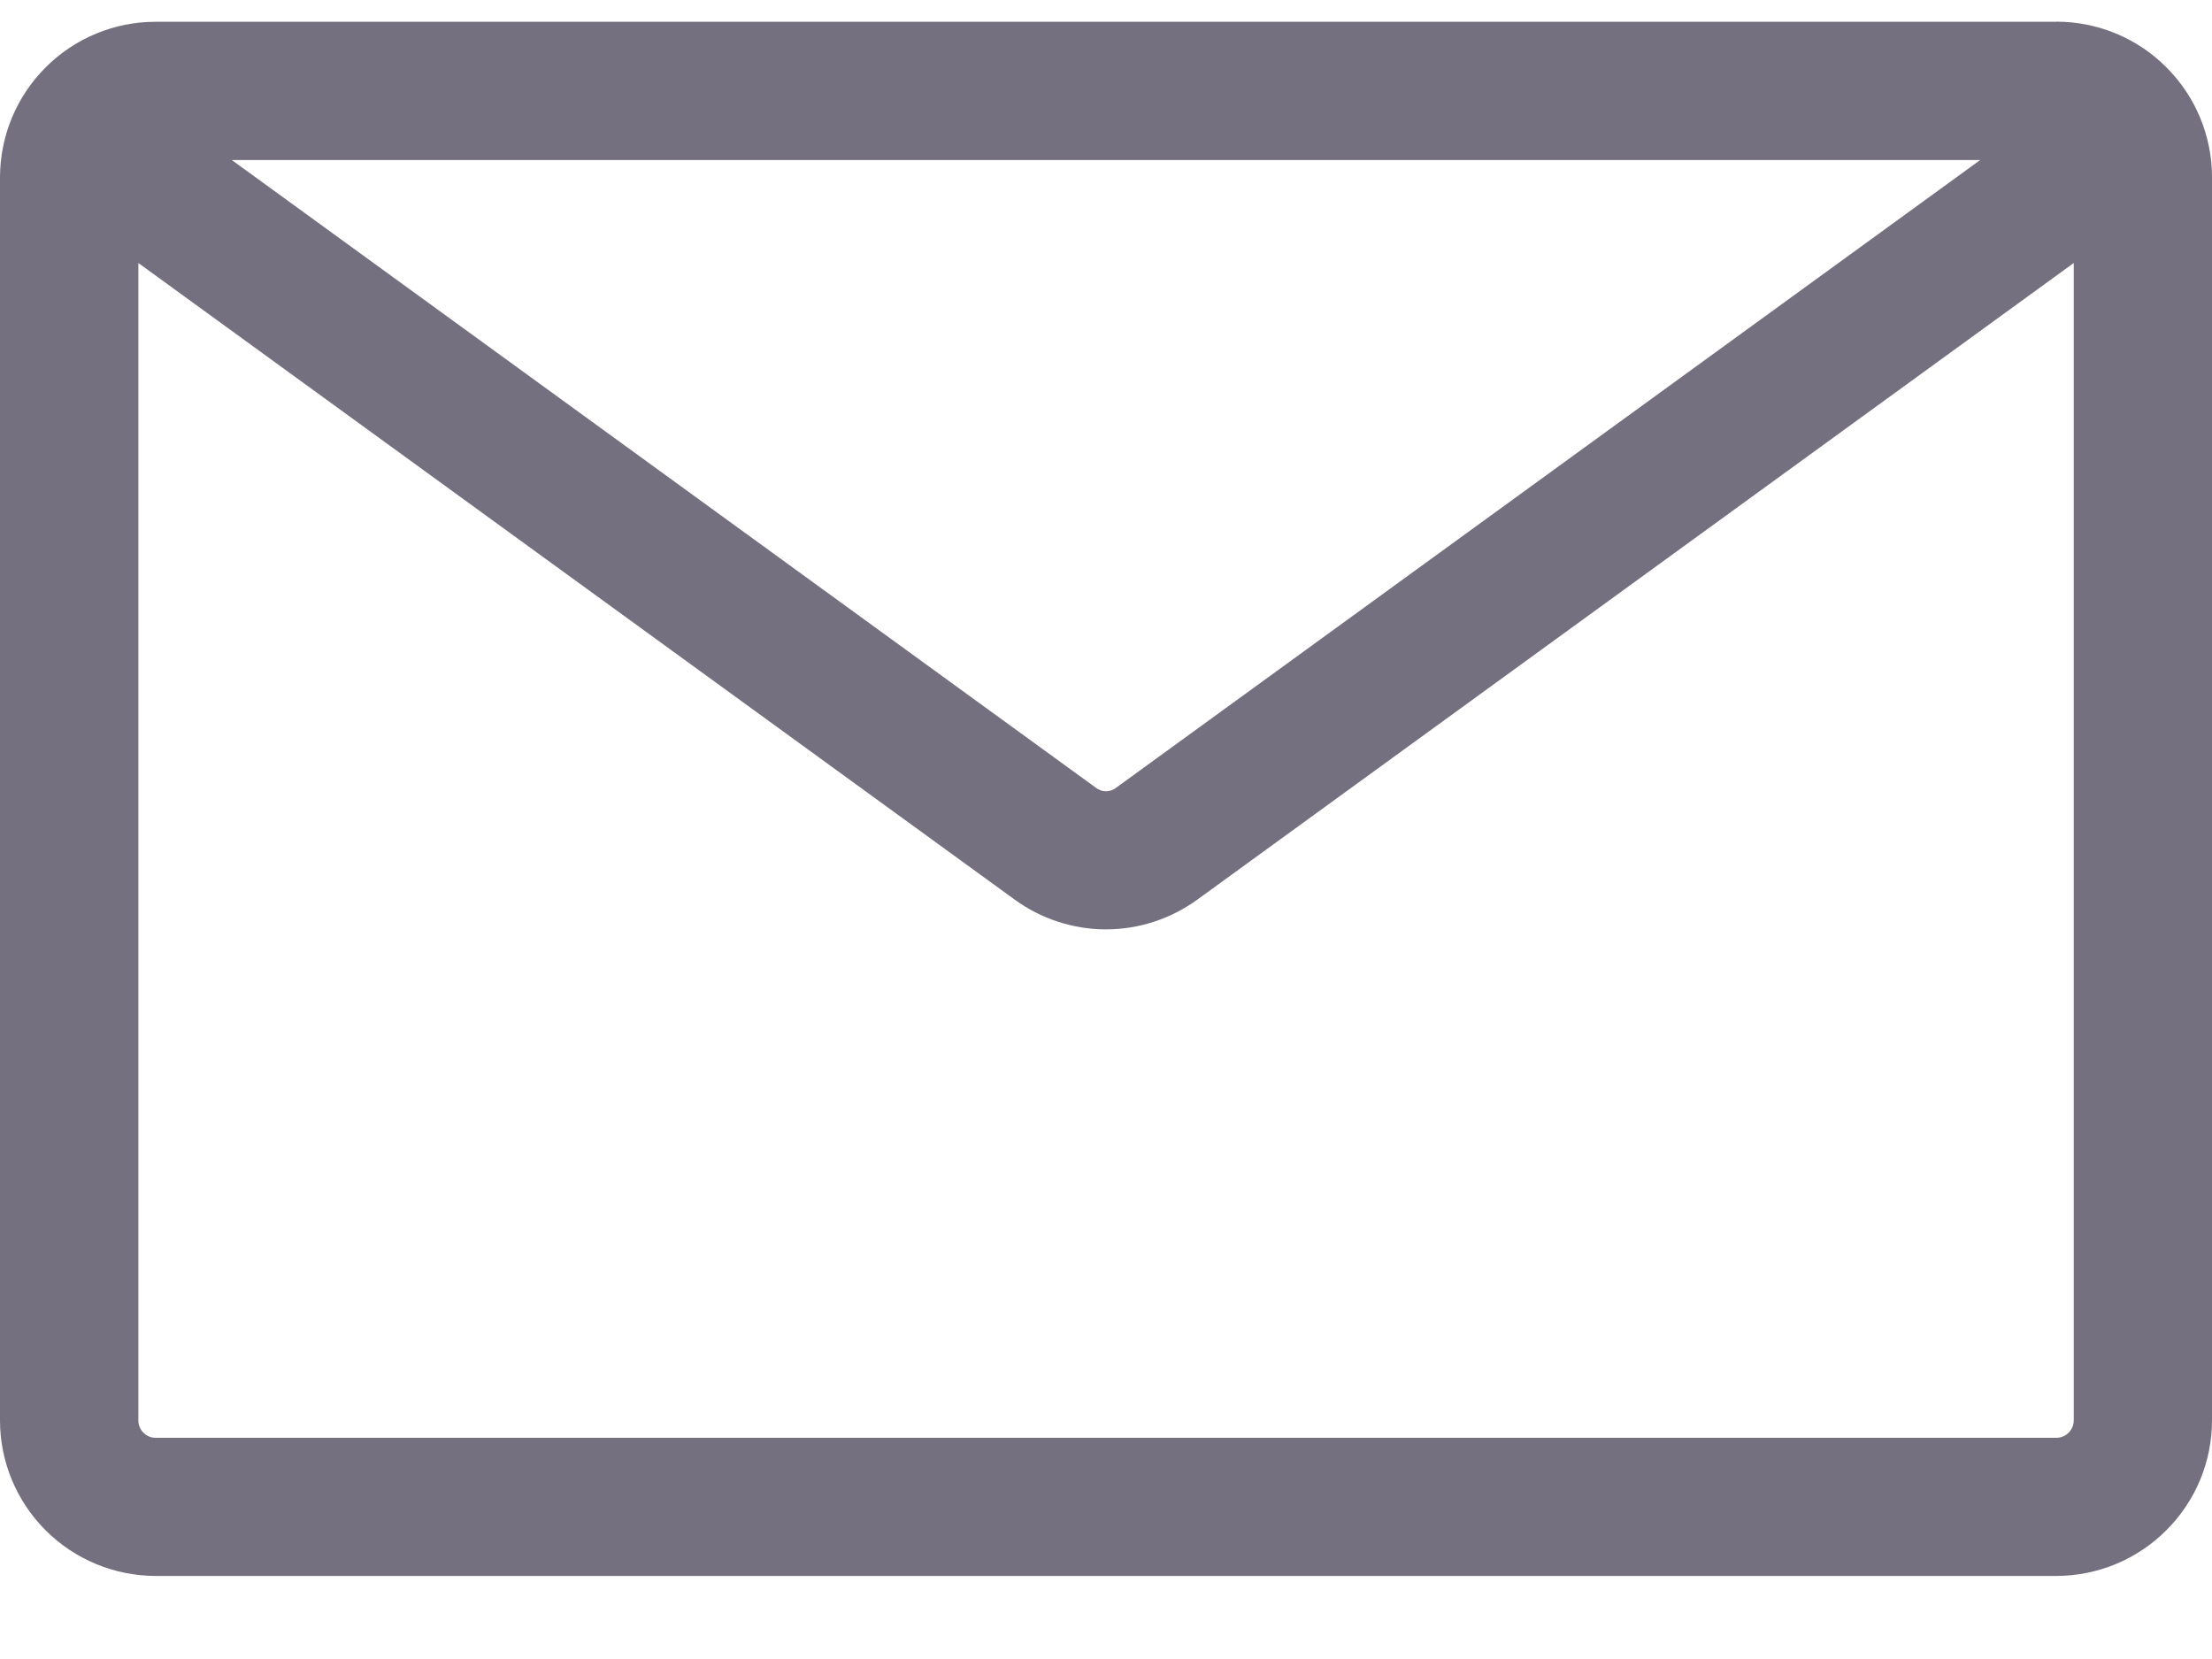
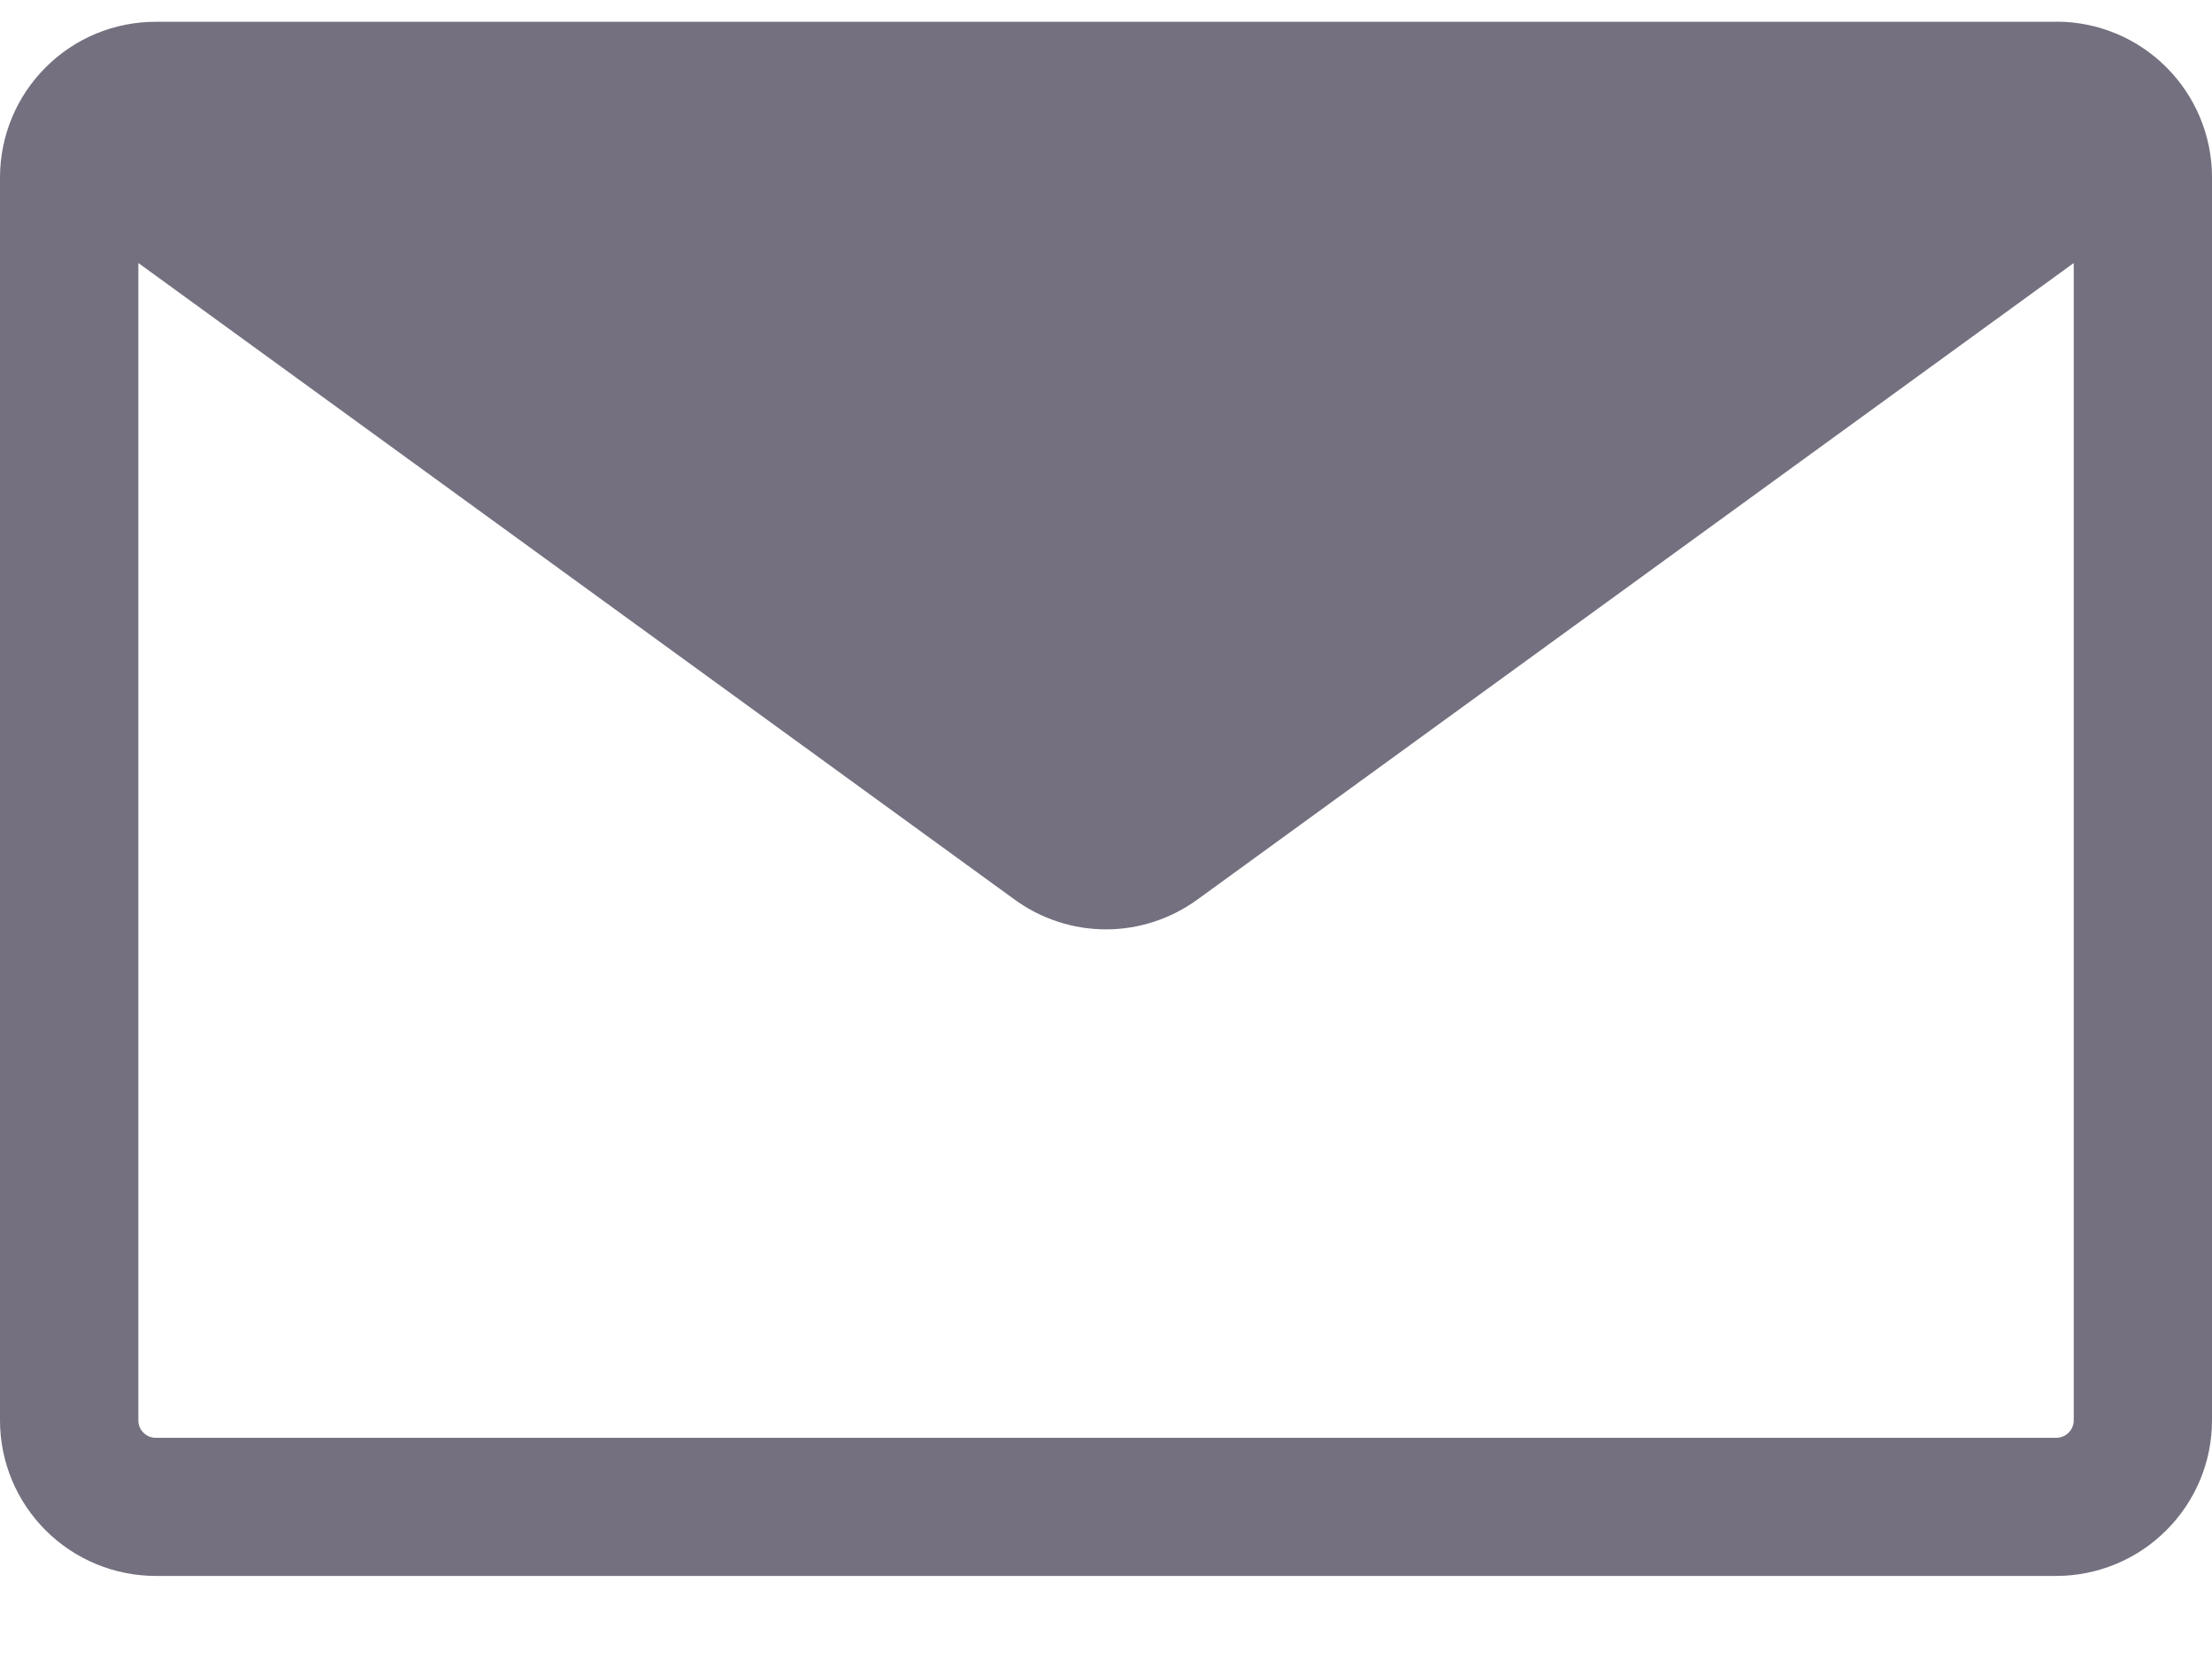
<svg xmlns="http://www.w3.org/2000/svg" width="20" height="15" viewBox="0 0 20 15" fill="none">
-   <path fill-rule="evenodd" clip-rule="evenodd" d="M18.594 13H1.406C1.321 12.999 1.252 12.93 1.251 12.845V2.378L9.173 8.133C9.413 8.308 9.703 8.403 10 8.403C10.297 8.403 10.586 8.308 10.827 8.133L18.75 2.378V12.845C18.748 12.93 18.68 12.998 18.595 13H18.594ZM17.904 1.447L2.096 1.447L9.908 7.122C9.962 7.165 10.038 7.165 10.092 7.122L17.904 1.447L17.904 1.447ZM18.594 0.197H1.406C1.034 0.197 0.676 0.345 0.413 0.609C0.149 0.872 0.001 1.229 0 1.602V12.843C0 13.216 0.149 13.573 0.412 13.836C0.676 14.1 1.033 14.248 1.406 14.249H18.594C18.966 14.248 19.324 14.1 19.587 13.836C19.851 13.573 20 13.216 20 12.843V1.602C20 1.229 19.851 0.871 19.587 0.608C19.324 0.344 18.966 0.196 18.594 0.196V0.197Z" fill="#74707F" />
+   <path fillRule="evenodd" clipRule="evenodd" d="M18.594 13H1.406C1.321 12.999 1.252 12.93 1.251 12.845V2.378L9.173 8.133C9.413 8.308 9.703 8.403 10 8.403C10.297 8.403 10.586 8.308 10.827 8.133L18.75 2.378V12.845C18.748 12.93 18.68 12.998 18.595 13H18.594ZM17.904 1.447L2.096 1.447L9.908 7.122C9.962 7.165 10.038 7.165 10.092 7.122L17.904 1.447L17.904 1.447ZM18.594 0.197H1.406C1.034 0.197 0.676 0.345 0.413 0.609C0.149 0.872 0.001 1.229 0 1.602V12.843C0 13.216 0.149 13.573 0.412 13.836C0.676 14.1 1.033 14.248 1.406 14.249H18.594C18.966 14.248 19.324 14.1 19.587 13.836C19.851 13.573 20 13.216 20 12.843V1.602C20 1.229 19.851 0.871 19.587 0.608C19.324 0.344 18.966 0.196 18.594 0.196V0.197Z" fill="#74707F" />
</svg>
